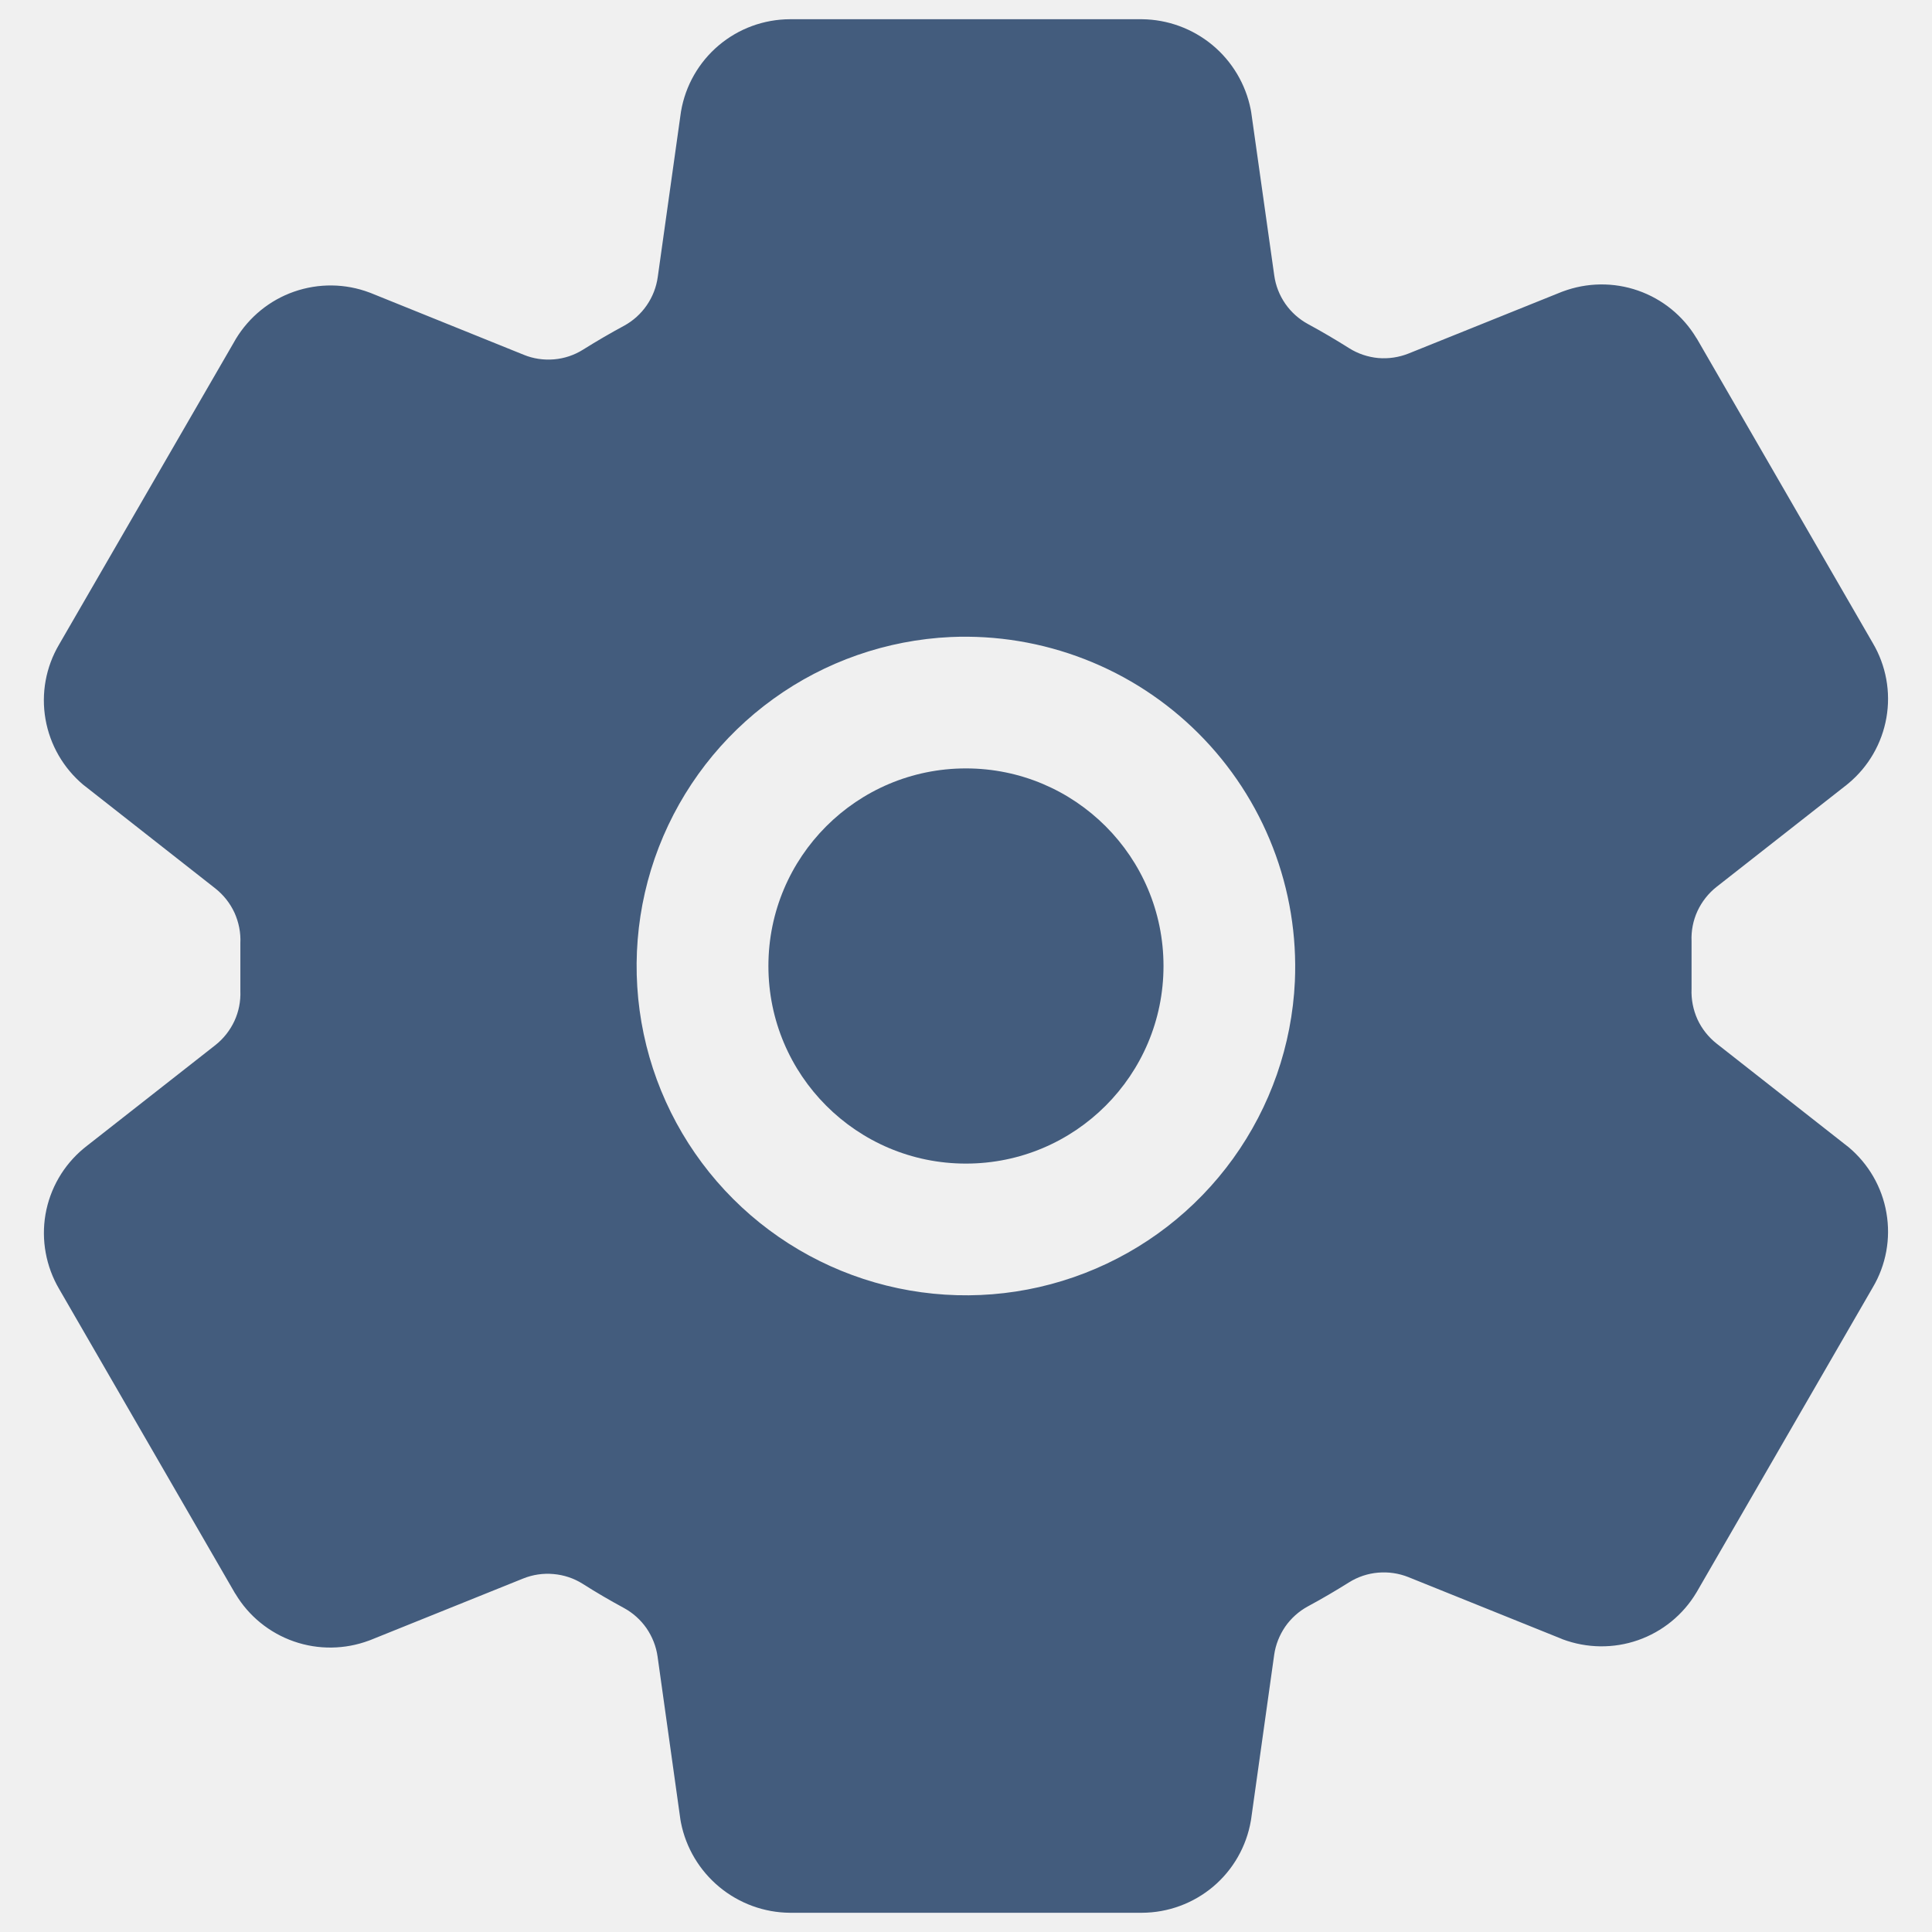
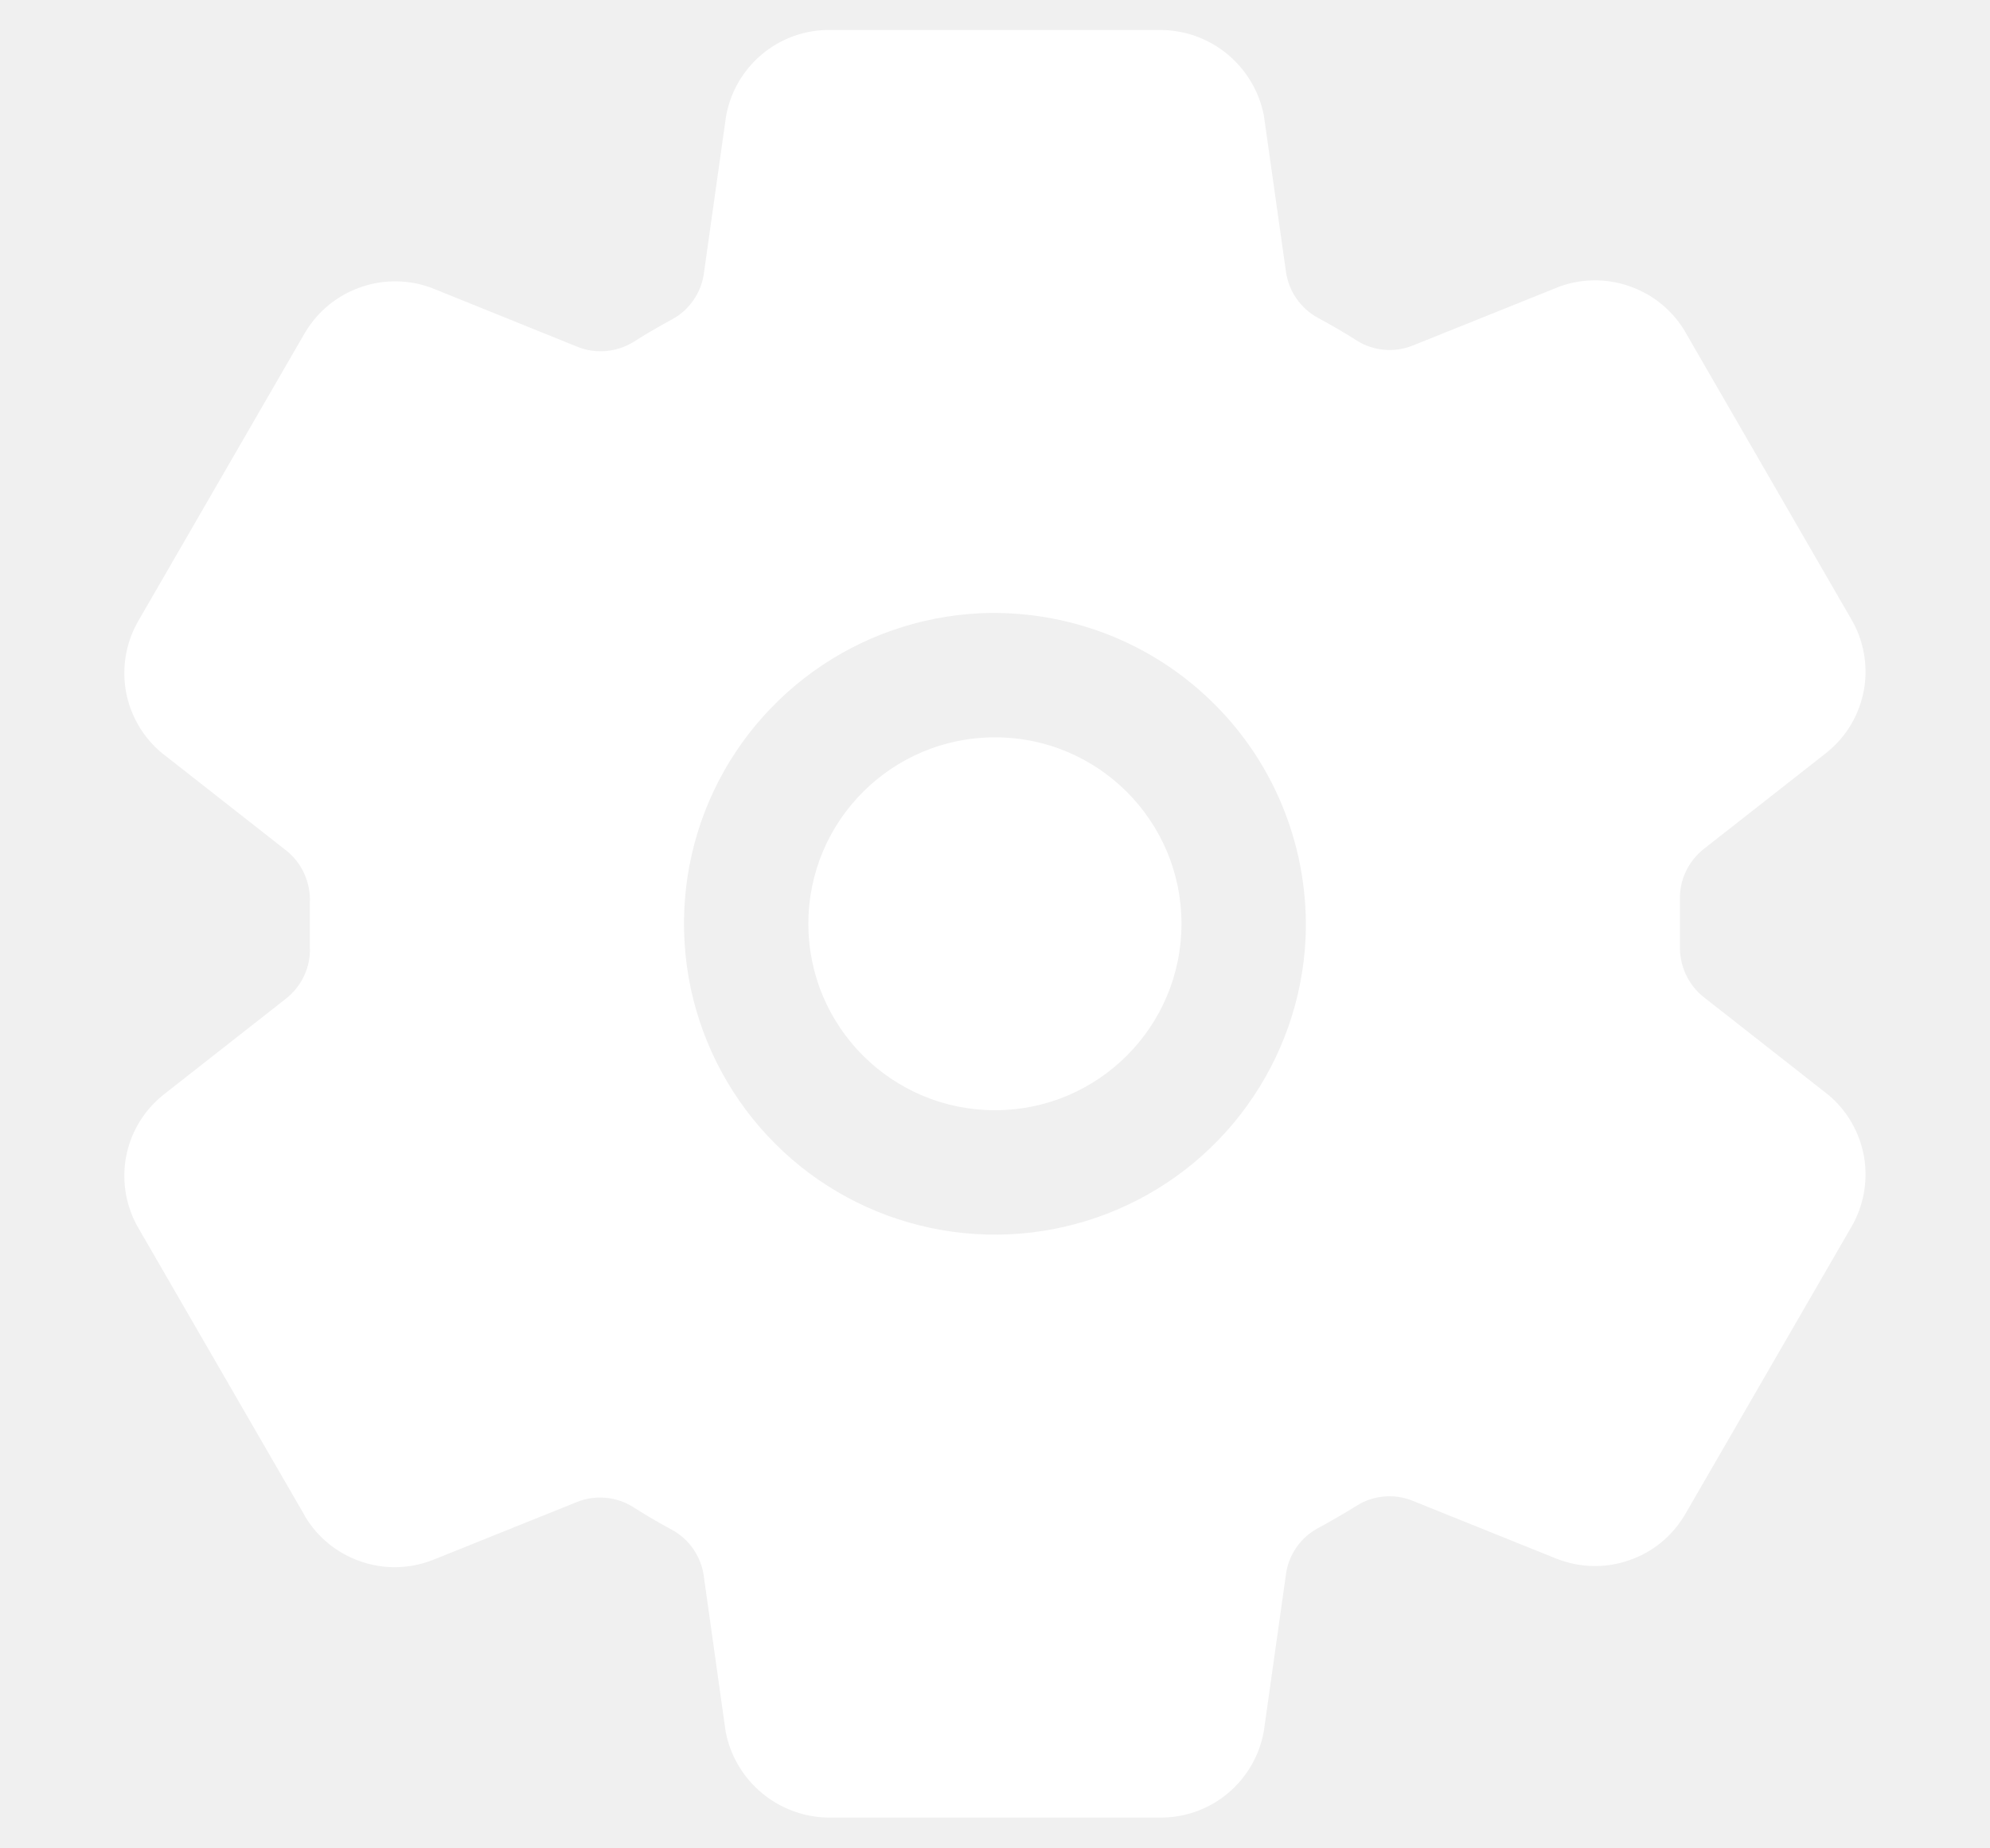
- <svg xmlns="http://www.w3.org/2000/svg" width="22" height="22" viewBox="0 0 22 22" fill="#435C7D">
-   <path d="M10.999 13.25C12.242 13.25 13.249 12.243 13.249 11C13.249 9.757 12.242 8.75 10.999 8.75C9.757 8.75 8.75 9.757 8.75 11C8.75 12.243 9.757 13.25 10.999 13.25Z" />
-   <path d="M21.049 13.062L21.027 13.045L19.548 11.884C19.454 11.81 19.379 11.715 19.329 11.607C19.28 11.498 19.257 11.379 19.262 11.26V10.718C19.257 10.599 19.28 10.481 19.33 10.373C19.38 10.266 19.455 10.171 19.548 10.098L21.027 8.938L21.049 8.92C21.277 8.73 21.43 8.465 21.481 8.172C21.532 7.88 21.477 7.579 21.326 7.323L19.324 3.859C19.321 3.856 19.319 3.852 19.317 3.849C19.166 3.597 18.931 3.406 18.653 3.309C18.375 3.212 18.072 3.216 17.796 3.319L17.78 3.325L16.041 4.025C15.931 4.069 15.812 4.087 15.694 4.077C15.577 4.066 15.463 4.028 15.363 3.965C15.209 3.868 15.053 3.776 14.894 3.69C14.791 3.634 14.703 3.555 14.636 3.459C14.569 3.362 14.526 3.252 14.51 3.136L14.248 1.28L14.242 1.246C14.185 0.959 14.031 0.7 13.806 0.513C13.58 0.326 13.297 0.222 13.004 0.219H8.995C8.698 0.22 8.411 0.325 8.184 0.517C7.957 0.709 7.805 0.975 7.755 1.268L7.751 1.295L7.49 3.154C7.474 3.27 7.431 3.38 7.365 3.476C7.299 3.572 7.211 3.652 7.109 3.708C6.949 3.794 6.792 3.886 6.64 3.981C6.54 4.044 6.427 4.082 6.309 4.092C6.192 4.102 6.073 4.085 5.964 4.04L4.223 3.337L4.207 3.331C3.931 3.227 3.628 3.224 3.349 3.321C3.071 3.418 2.836 3.61 2.684 3.862L2.678 3.873L0.673 7.339C0.522 7.595 0.467 7.896 0.518 8.189C0.569 8.482 0.722 8.747 0.95 8.938L0.972 8.955L2.451 10.116C2.545 10.19 2.62 10.285 2.67 10.393C2.719 10.502 2.743 10.621 2.737 10.74V11.282C2.742 11.401 2.719 11.519 2.669 11.627C2.619 11.734 2.544 11.829 2.451 11.902L0.972 13.062L0.95 13.08C0.722 13.27 0.569 13.535 0.518 13.828C0.468 14.12 0.523 14.421 0.673 14.677L2.675 18.141C2.678 18.144 2.68 18.148 2.682 18.151C2.833 18.403 3.068 18.594 3.346 18.691C3.624 18.788 3.927 18.784 4.203 18.681L4.219 18.675L5.957 17.975C6.066 17.931 6.185 17.913 6.303 17.924C6.421 17.934 6.535 17.972 6.635 18.035C6.789 18.133 6.945 18.224 7.104 18.31C7.207 18.366 7.295 18.445 7.362 18.541C7.428 18.638 7.472 18.748 7.488 18.864L7.748 20.72L7.754 20.754C7.811 21.042 7.966 21.301 8.192 21.488C8.418 21.675 8.702 21.779 8.995 21.781H13.004C13.301 21.78 13.588 21.674 13.815 21.483C14.042 21.291 14.194 21.025 14.244 20.732L14.248 20.706L14.509 18.846C14.525 18.73 14.569 18.62 14.635 18.523C14.702 18.427 14.79 18.348 14.893 18.292C15.053 18.206 15.209 18.114 15.361 18.019C15.461 17.956 15.575 17.918 15.692 17.908C15.81 17.898 15.928 17.915 16.038 17.959L17.778 18.66L17.794 18.667C18.07 18.77 18.374 18.774 18.652 18.677C18.93 18.58 19.166 18.388 19.317 18.135C19.319 18.132 19.321 18.128 19.323 18.125L21.325 14.661C21.477 14.405 21.532 14.104 21.481 13.811C21.431 13.518 21.277 13.253 21.049 13.062ZM14.745 11.176C14.711 11.902 14.467 12.602 14.042 13.192C13.617 13.782 13.03 14.235 12.353 14.497C11.675 14.76 10.936 14.819 10.225 14.669C9.514 14.519 8.861 14.165 8.348 13.652C7.834 13.138 7.48 12.486 7.33 11.775C7.18 11.063 7.24 10.324 7.502 9.647C7.765 8.969 8.218 8.382 8.808 7.957C9.397 7.532 10.098 7.288 10.824 7.254C11.345 7.231 11.865 7.317 12.351 7.506C12.838 7.695 13.279 7.983 13.648 8.352C14.017 8.721 14.305 9.162 14.494 9.649C14.683 10.135 14.768 10.655 14.745 11.176Z" />
+ <svg xmlns="http://www.w3.org/2000/svg" width="14" height="13" viewBox="0 0 14 13" fill="white">
+   <path d="M7 7.812C7.724 7.812 8.312 7.225 8.312 6.5C8.312 5.775 7.724 5.188 7 5.188C6.275 5.188 5.687 5.775 5.687 6.5C5.687 7.225 6.275 7.812 7 7.812Z" />
+   <path d="M12.862 7.703L12.849 7.693L11.986 7.016C11.931 6.973 11.888 6.917 11.859 6.854C11.83 6.79 11.816 6.721 11.819 6.651V6.335C11.816 6.266 11.83 6.197 11.859 6.135C11.888 6.072 11.932 6.017 11.986 5.974L12.849 5.297L12.862 5.286C12.995 5.176 13.084 5.021 13.114 4.85C13.143 4.68 13.111 4.504 13.023 4.355L11.855 2.334C11.854 2.333 11.853 2.331 11.852 2.328C11.763 2.181 11.626 2.07 11.464 2.014C11.302 1.957 11.125 1.959 10.964 2.019L10.955 2.023L9.94 2.431C9.876 2.457 9.807 2.467 9.738 2.461C9.669 2.455 9.603 2.433 9.545 2.396C9.455 2.339 9.364 2.286 9.271 2.236C9.211 2.203 9.16 2.157 9.121 2.101C9.082 2.045 9.057 1.98 9.047 1.913L8.894 0.83L8.891 0.81C8.858 0.643 8.768 0.492 8.636 0.382C8.505 0.273 8.34 0.213 8.169 0.211H5.83C5.657 0.211 5.489 0.273 5.357 0.385C5.225 0.497 5.136 0.652 5.107 0.823L5.105 0.838L4.952 1.923C4.943 1.991 4.918 2.055 4.879 2.111C4.841 2.167 4.79 2.214 4.73 2.246C4.636 2.297 4.545 2.35 4.457 2.406C4.398 2.442 4.332 2.464 4.263 2.47C4.195 2.476 4.126 2.466 4.062 2.44L3.047 2.03L3.037 2.026C2.876 1.966 2.699 1.964 2.537 2.021C2.375 2.077 2.237 2.189 2.149 2.336L2.145 2.342L0.976 4.364C0.888 4.514 0.856 4.689 0.885 4.86C0.915 5.031 1.004 5.186 1.137 5.297L1.15 5.307L2.013 5.984C2.068 6.027 2.111 6.083 2.14 6.146C2.169 6.21 2.183 6.279 2.18 6.349V6.665C2.183 6.734 2.169 6.803 2.14 6.865C2.111 6.928 2.067 6.983 2.013 7.026L1.15 7.703L1.137 7.714C1.004 7.824 0.915 7.979 0.885 8.15C0.856 8.32 0.888 8.496 0.976 8.645L2.144 10.665C2.145 10.668 2.146 10.669 2.147 10.672C2.236 10.819 2.373 10.93 2.535 10.986C2.697 11.043 2.874 11.041 3.035 10.98L3.044 10.977L4.058 10.569C4.122 10.543 4.191 10.533 4.26 10.539C4.329 10.545 4.395 10.567 4.454 10.604C4.543 10.661 4.634 10.714 4.727 10.764C4.787 10.797 4.839 10.843 4.877 10.899C4.916 10.955 4.942 11.02 4.951 11.088L5.103 12.17L5.106 12.19C5.14 12.358 5.23 12.509 5.362 12.618C5.494 12.727 5.659 12.788 5.83 12.789H8.169C8.342 12.789 8.51 12.727 8.642 12.615C8.774 12.503 8.863 12.348 8.892 12.177L8.894 12.162L9.047 11.077C9.056 11.009 9.081 10.945 9.12 10.889C9.159 10.832 9.211 10.786 9.27 10.754C9.364 10.703 9.455 10.65 9.544 10.595C9.602 10.558 9.668 10.536 9.737 10.53C9.806 10.524 9.875 10.534 9.938 10.56L10.954 10.969L10.963 10.972C11.124 11.033 11.301 11.035 11.463 10.978C11.626 10.922 11.763 10.81 11.851 10.662C11.852 10.66 11.854 10.658 11.855 10.656L13.023 8.636C13.111 8.487 13.143 8.311 13.114 8.14C13.084 7.969 12.995 7.814 12.862 7.703ZM9.185 6.603C9.165 7.026 9.022 7.435 8.774 7.779C8.527 8.123 8.184 8.387 7.789 8.54C7.393 8.693 6.962 8.728 6.547 8.64C6.133 8.553 5.752 8.347 5.453 8.047C5.153 7.747 4.947 7.367 4.859 6.952C4.772 6.537 4.806 6.106 4.959 5.71C5.112 5.315 5.377 4.973 5.721 4.725C6.065 4.477 6.474 4.335 6.897 4.315C7.201 4.302 7.504 4.352 7.788 4.462C8.072 4.572 8.329 4.74 8.544 4.955C8.76 5.17 8.928 5.428 9.038 5.712C9.148 5.995 9.198 6.299 9.185 6.603Z" />
</svg>
